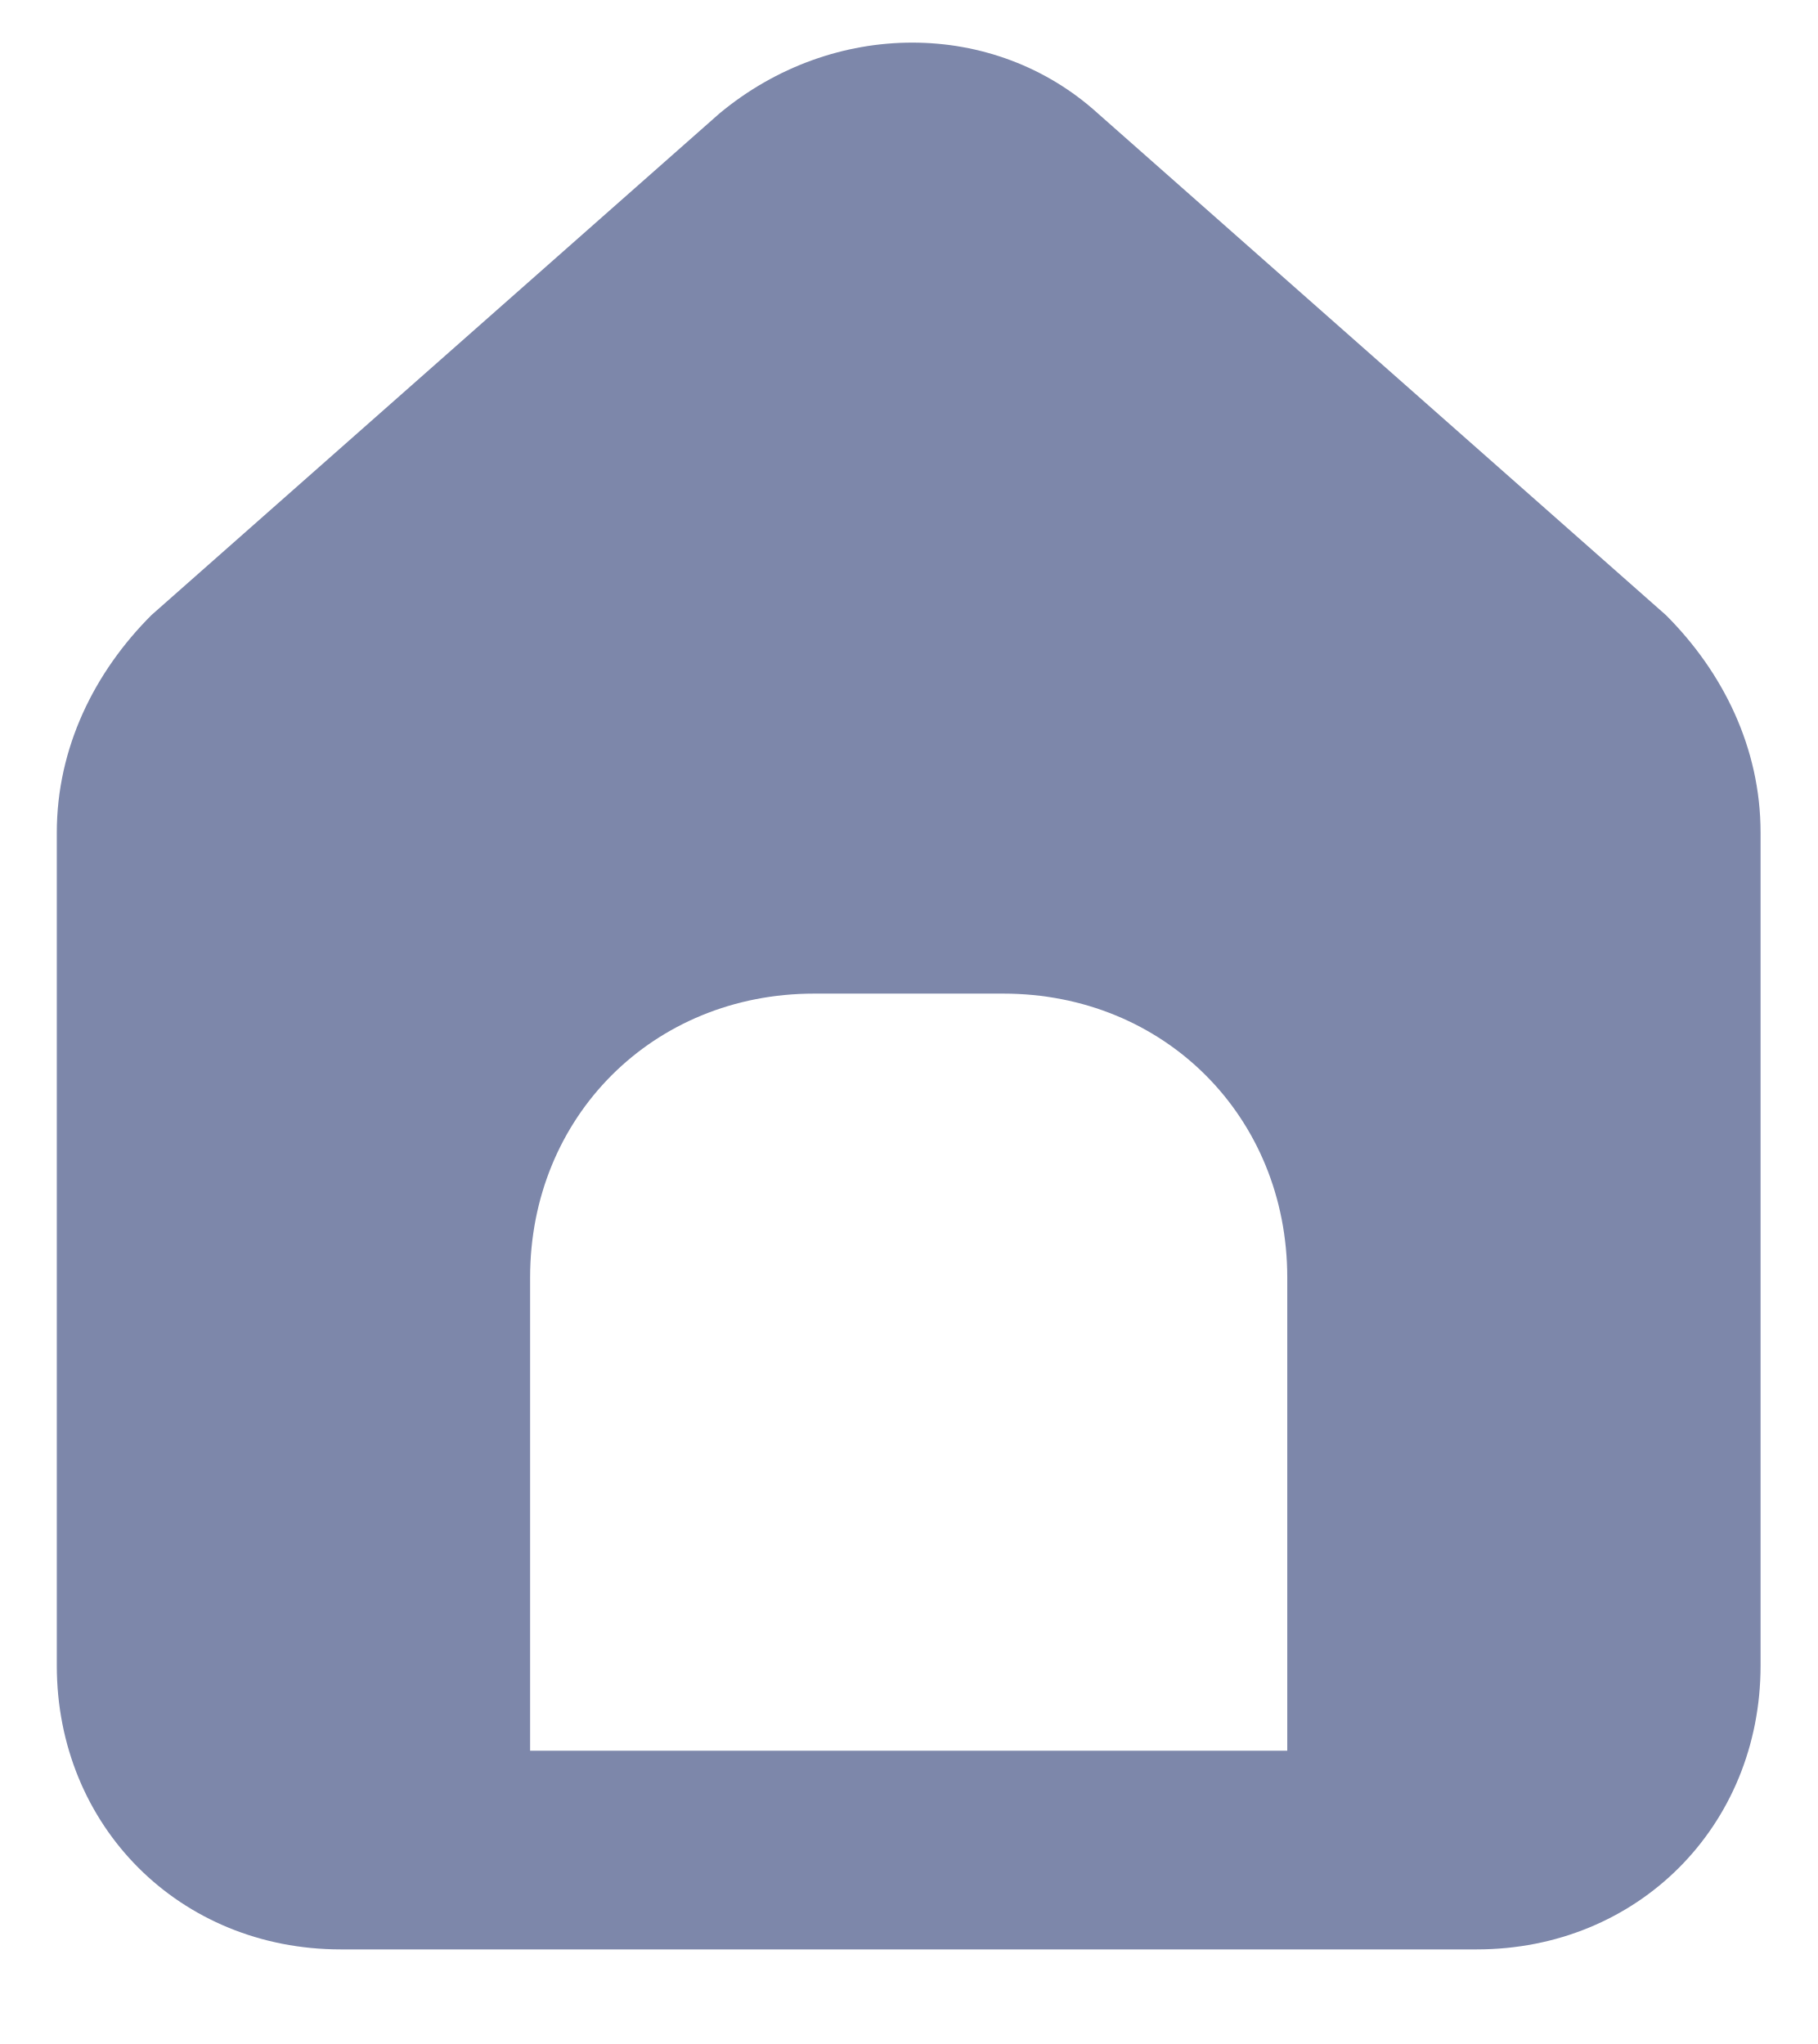
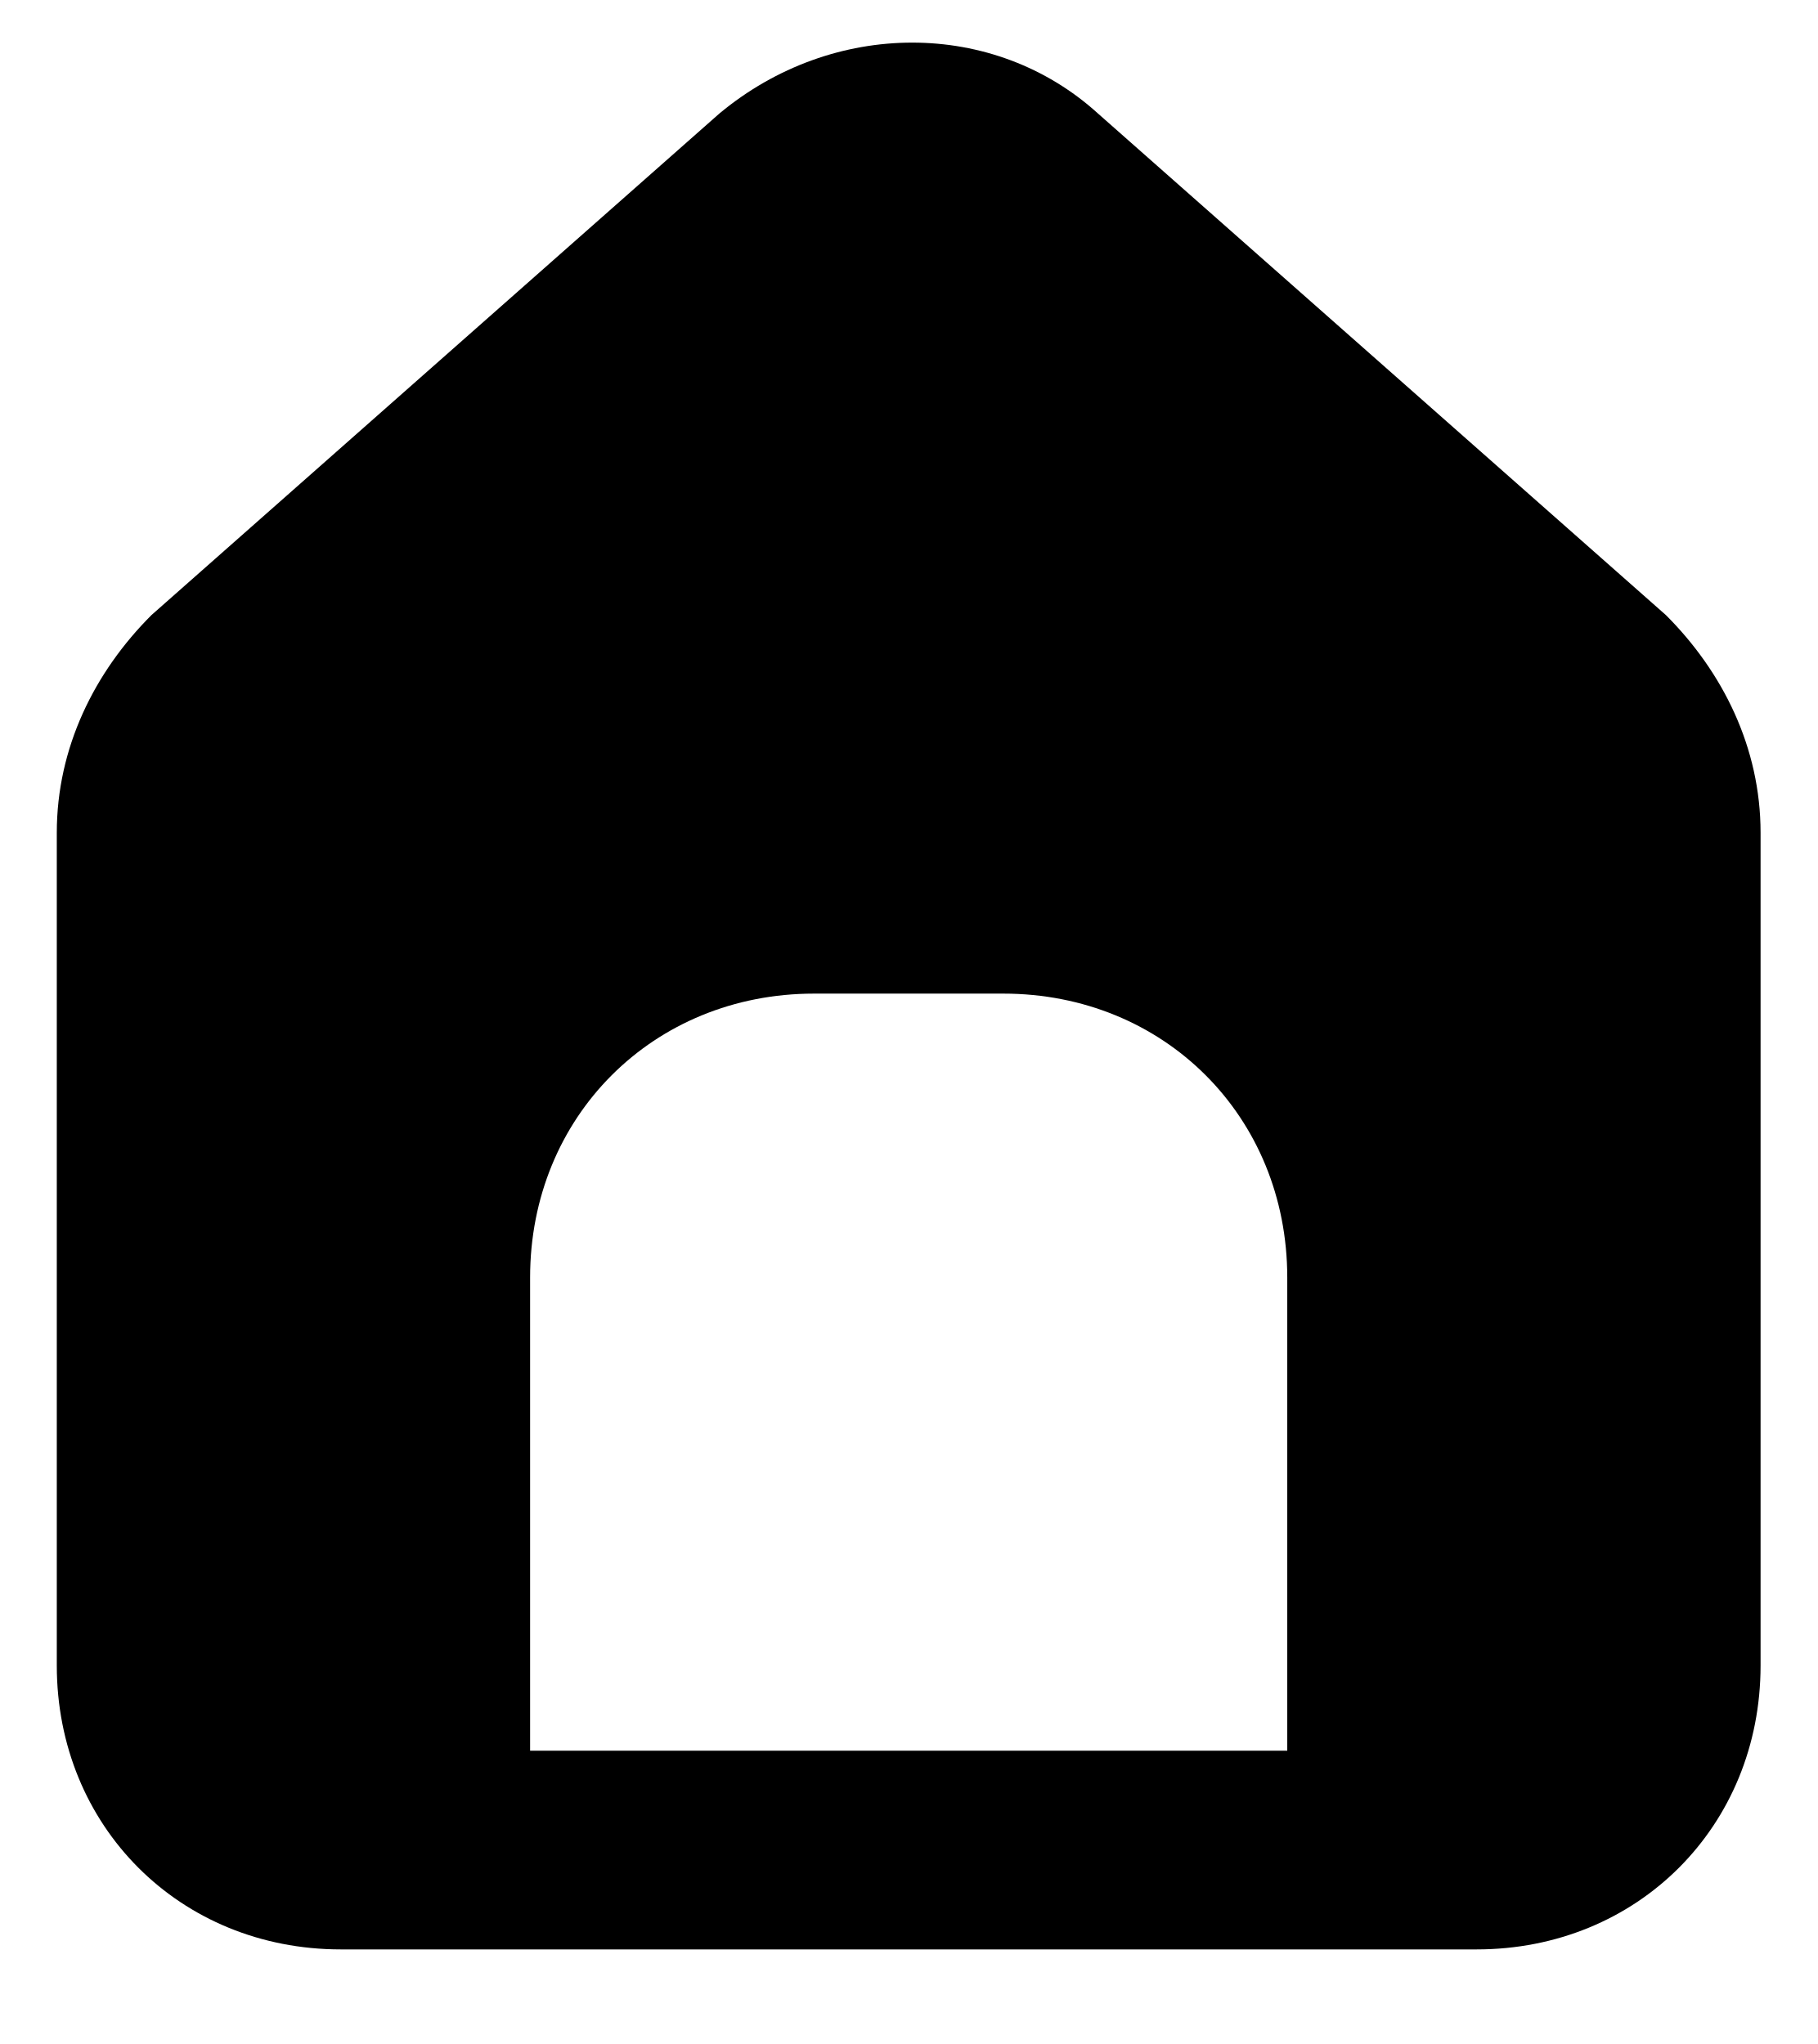
- <svg xmlns="http://www.w3.org/2000/svg" width="16" height="18" viewBox="0 0 16 18" fill="none">
-   <path d="M14.667 5.417L9.667 1C8.75 0.167 7.333 0.167 6.333 1L1.333 5.417C0.833 5.917 0.5 6.583 0.5 7.333V14.667C0.5 16.083 1.583 17.167 3 17.167H13C14.417 17.167 15.5 16.083 15.5 14.667V7.333C15.5 6.583 15.167 5.917 14.667 5.417ZM11.333 15.417H4.667V11.25C4.667 9.833 5.75 8.75 7.167 8.75H8.833C10.25 8.75 11.333 9.833 11.333 11.25V15.417Z" fill="#7D87AA" />
+ <svg xmlns="http://www.w3.org/2000/svg" width="16" height="18" viewBox="0 0 16 18" fill="currentColor">
+   <path d="M14.667 5.417L9.667 1C8.75 0.167 7.333 0.167 6.333 1L1.333 5.417C0.833 5.917 0.5 6.583 0.5 7.333V14.667C0.5 16.083 1.583 17.167 3 17.167H13C14.417 17.167 15.5 16.083 15.5 14.667V7.333C15.5 6.583 15.167 5.917 14.667 5.417ZM11.333 15.417H4.667V11.25C4.667 9.833 5.75 8.75 7.167 8.75H8.833C10.25 8.75 11.333 9.833 11.333 11.25V15.417Z" fill="currentColor" />
</svg>
